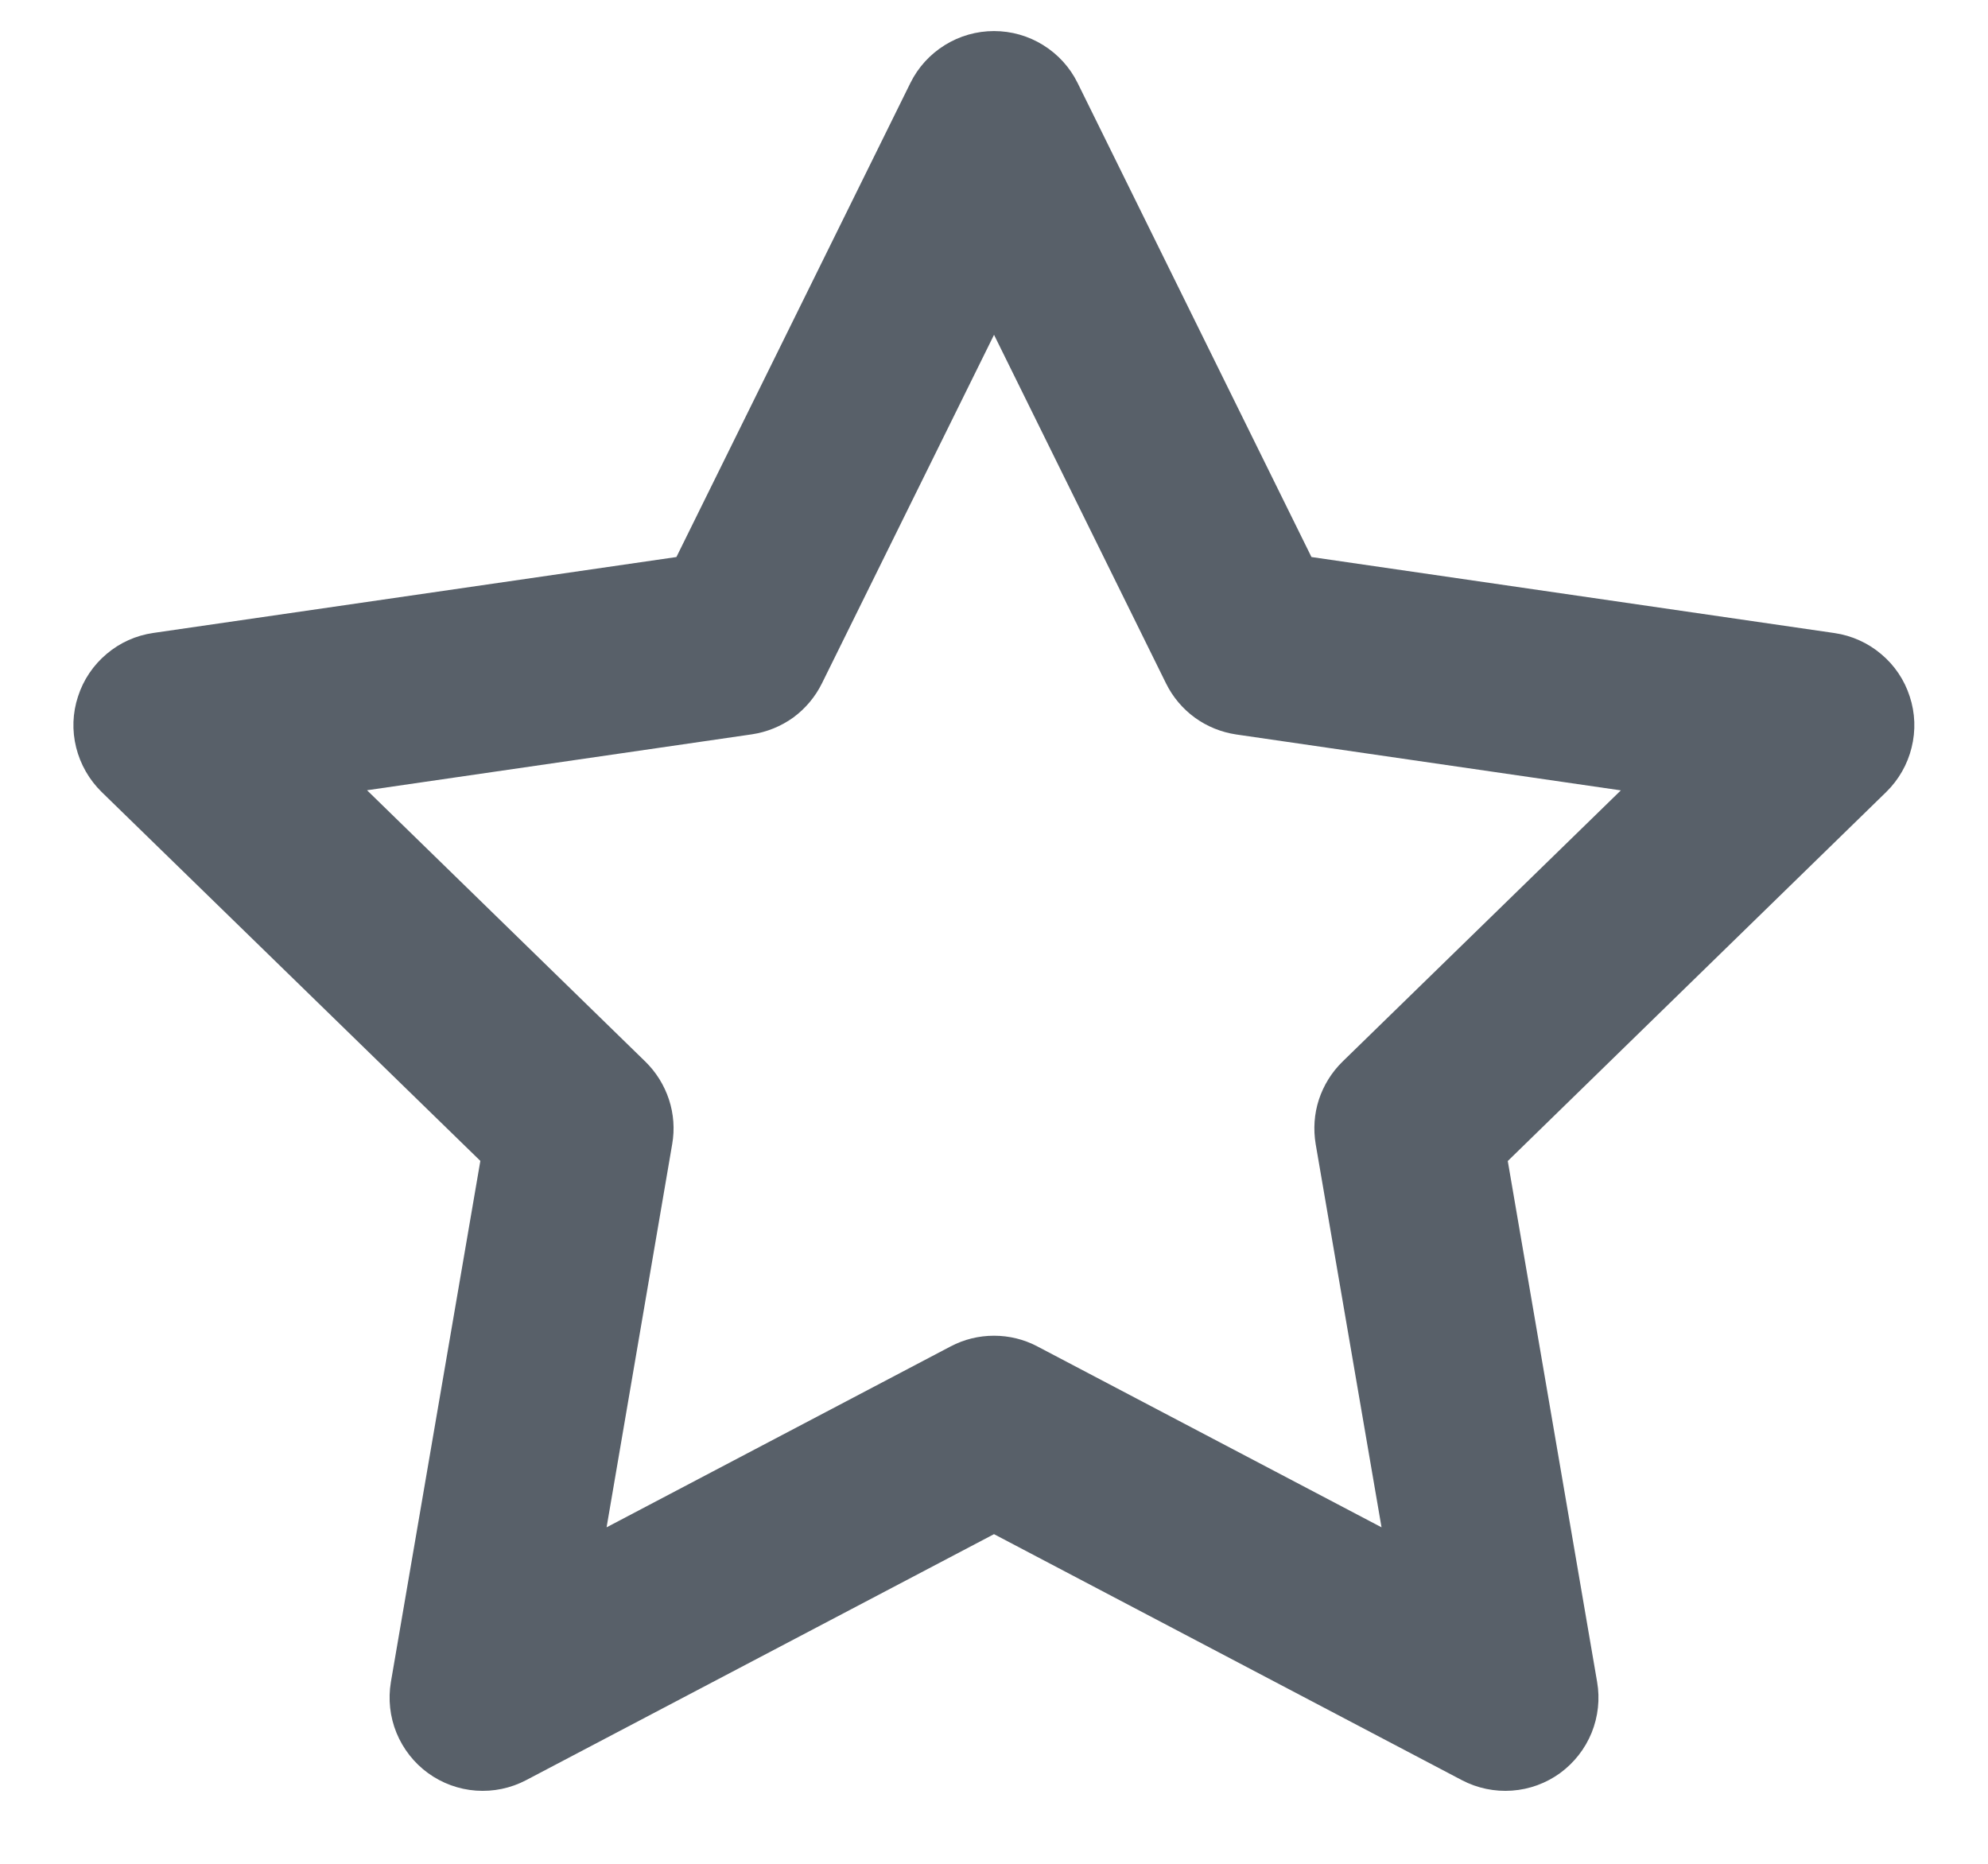
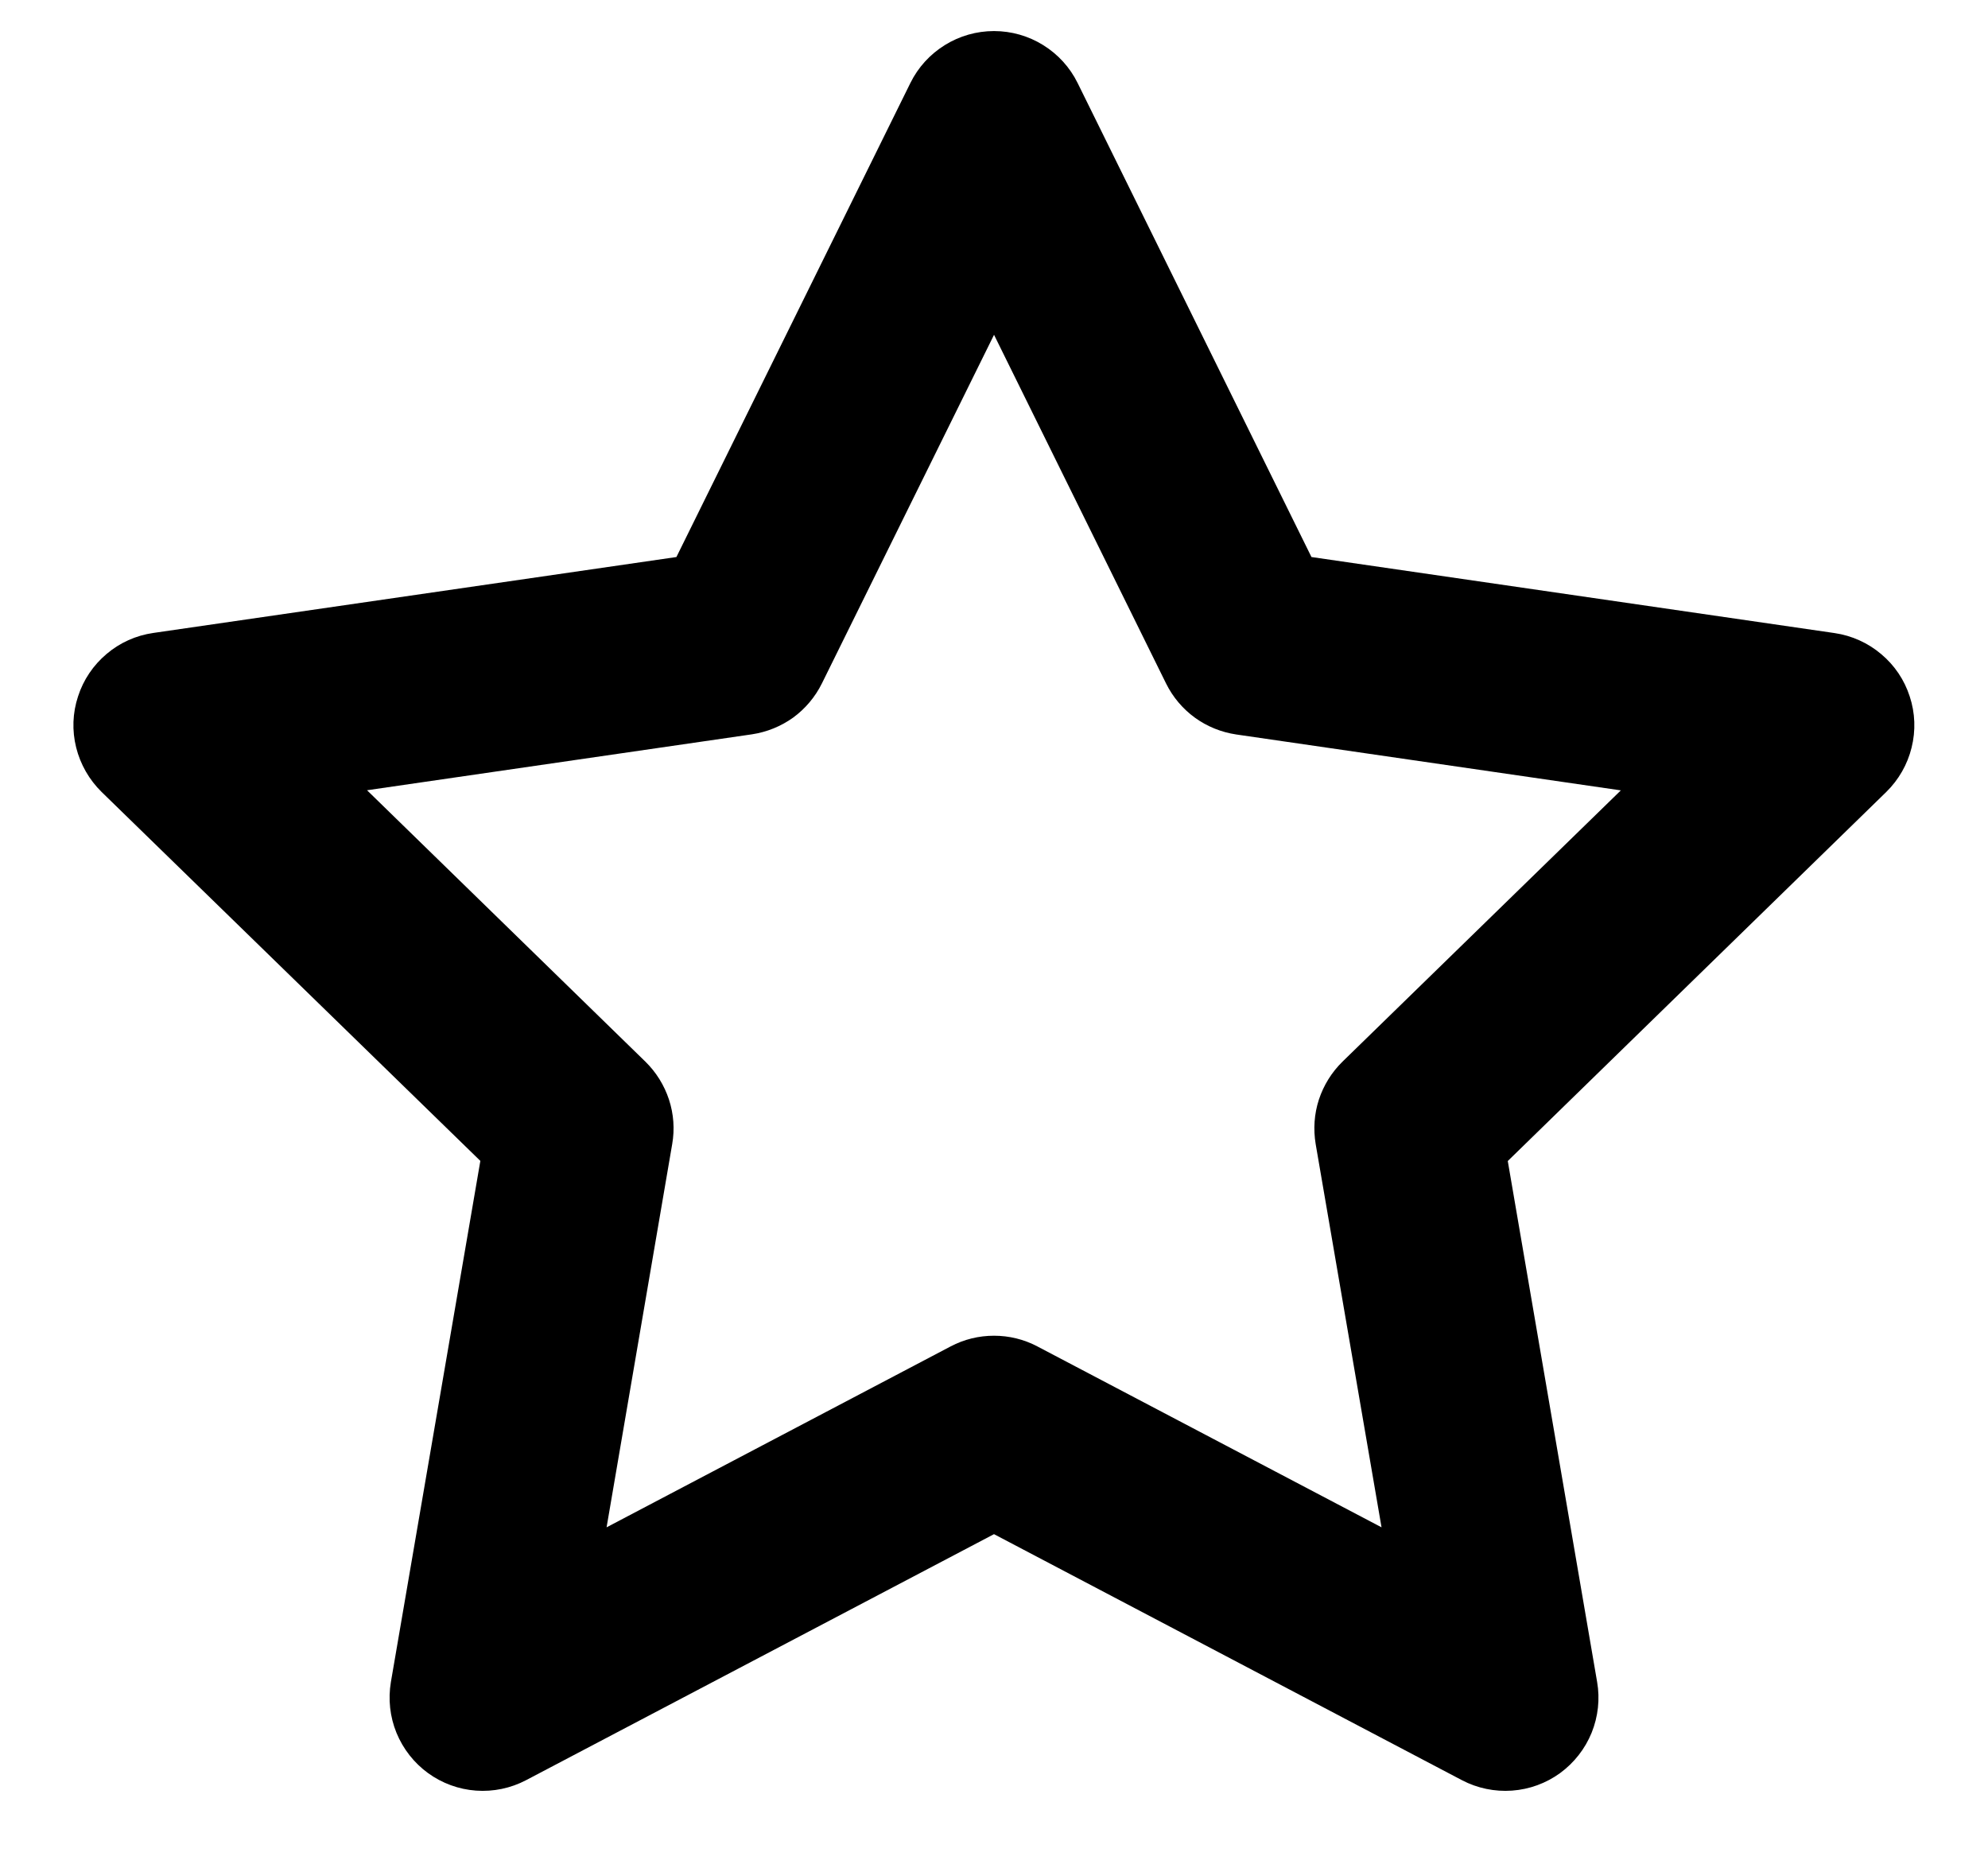
<svg xmlns="http://www.w3.org/2000/svg" width="16" height="15" viewBox="0 0 16 15" fill="none">
-   <path fill-rule="evenodd" clip-rule="evenodd" d="M8 0.25C8.14 0.25 8.277 0.289 8.396 0.363C8.515 0.437 8.611 0.542 8.673 0.668L10.555 4.483L14.765 5.095C14.903 5.115 15.034 5.174 15.14 5.264C15.248 5.354 15.327 5.472 15.37 5.605C15.414 5.738 15.419 5.881 15.385 6.017C15.352 6.152 15.281 6.276 15.181 6.374L12.135 9.344L12.854 13.536C12.878 13.674 12.862 13.816 12.81 13.945C12.757 14.075 12.669 14.187 12.556 14.27C12.443 14.352 12.309 14.401 12.169 14.411C12.03 14.421 11.89 14.392 11.766 14.327L8 12.347L4.234 14.327C4.11 14.392 3.971 14.421 3.831 14.411C3.692 14.401 3.558 14.352 3.445 14.27C3.332 14.188 3.244 14.075 3.191 13.946C3.138 13.816 3.123 13.675 3.146 13.537L3.866 9.343L0.818 6.374C0.718 6.276 0.647 6.152 0.613 6.016C0.579 5.88 0.584 5.738 0.628 5.605C0.671 5.471 0.751 5.353 0.858 5.263C0.965 5.172 1.095 5.114 1.234 5.094L5.444 4.483L7.327 0.668C7.389 0.542 7.485 0.437 7.604 0.363C7.723 0.289 7.86 0.25 8 0.25ZM8 2.695L6.615 5.5C6.561 5.609 6.482 5.703 6.384 5.775C6.285 5.846 6.171 5.892 6.051 5.91L2.954 6.36L5.194 8.544C5.281 8.629 5.346 8.734 5.384 8.849C5.422 8.965 5.431 9.088 5.41 9.208L4.882 12.292L7.651 10.836C7.759 10.779 7.878 10.75 8 10.75C8.122 10.75 8.241 10.779 8.349 10.836L11.119 12.292L10.589 9.208C10.569 9.088 10.577 8.965 10.615 8.849C10.653 8.734 10.718 8.629 10.805 8.544L13.045 6.361L9.949 5.911C9.829 5.893 9.715 5.847 9.617 5.776C9.518 5.704 9.439 5.61 9.385 5.501L8 2.694V2.695Z" fill="#586069" />
+   <path fill-rule="evenodd" clip-rule="evenodd" d="M8 0.25C8.14 0.25 8.277 0.289 8.396 0.363C8.515 0.437 8.611 0.542 8.673 0.668L10.555 4.483L14.765 5.095C14.903 5.115 15.034 5.174 15.14 5.264C15.248 5.354 15.327 5.472 15.37 5.605C15.414 5.738 15.419 5.881 15.385 6.017C15.352 6.152 15.281 6.276 15.181 6.374L12.135 9.344L12.854 13.536C12.878 13.674 12.862 13.816 12.81 13.945C12.757 14.075 12.669 14.187 12.556 14.27C12.443 14.352 12.309 14.401 12.169 14.411C12.03 14.421 11.89 14.392 11.766 14.327L8 12.347L4.234 14.327C4.11 14.392 3.971 14.421 3.831 14.411C3.692 14.401 3.558 14.352 3.445 14.27C3.332 14.188 3.244 14.075 3.191 13.946C3.138 13.816 3.123 13.675 3.146 13.537L3.866 9.343L0.818 6.374C0.718 6.276 0.647 6.152 0.613 6.016C0.579 5.88 0.584 5.738 0.628 5.605C0.671 5.471 0.751 5.353 0.858 5.263C0.965 5.172 1.095 5.114 1.234 5.094L5.444 4.483L7.327 0.668C7.389 0.542 7.485 0.437 7.604 0.363C7.723 0.289 7.86 0.25 8 0.25ZM8 2.695L6.615 5.5C6.561 5.609 6.482 5.703 6.384 5.775C6.285 5.846 6.171 5.892 6.051 5.91L2.954 6.36L5.194 8.544C5.281 8.629 5.346 8.734 5.384 8.849C5.422 8.965 5.431 9.088 5.41 9.208L4.882 12.292L7.651 10.836C7.759 10.779 7.878 10.75 8 10.75C8.122 10.75 8.241 10.779 8.349 10.836L11.119 12.292L10.589 9.208C10.569 9.088 10.577 8.965 10.615 8.849C10.653 8.734 10.718 8.629 10.805 8.544L13.045 6.361L9.949 5.911C9.829 5.893 9.715 5.847 9.617 5.776C9.518 5.704 9.439 5.61 9.385 5.501L8 2.694V2.695Z" fill="currentColor" />
</svg>
